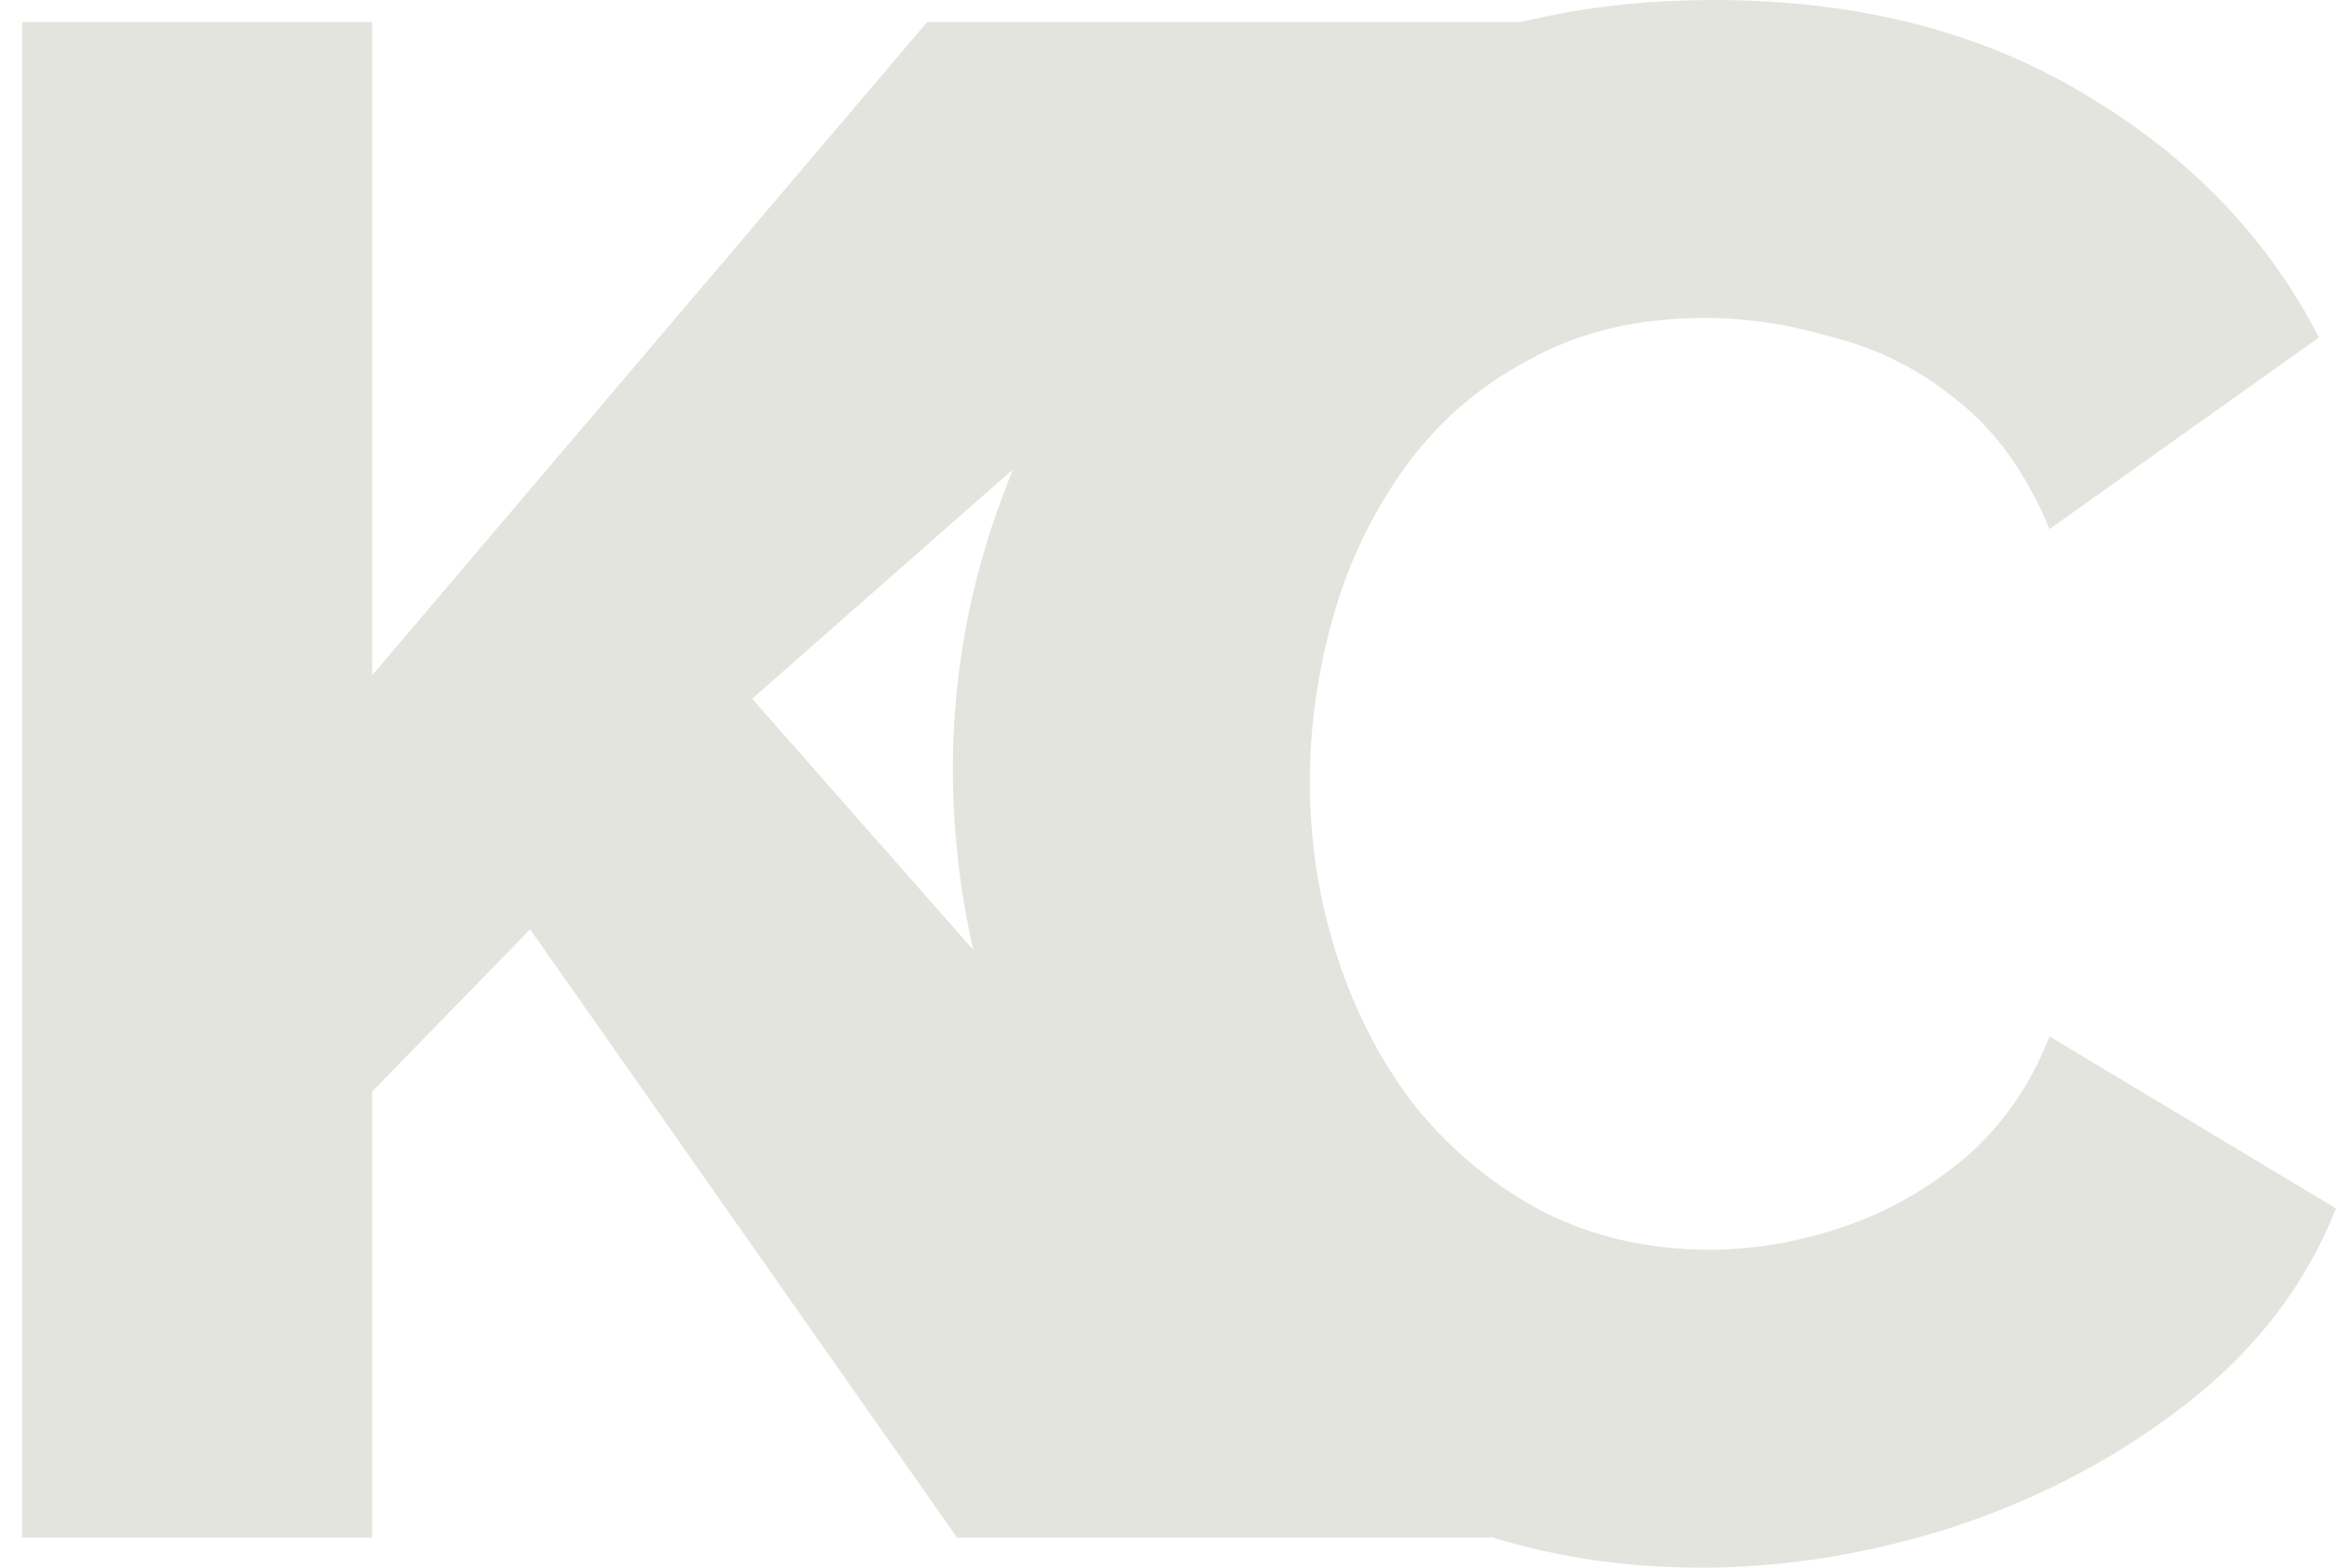
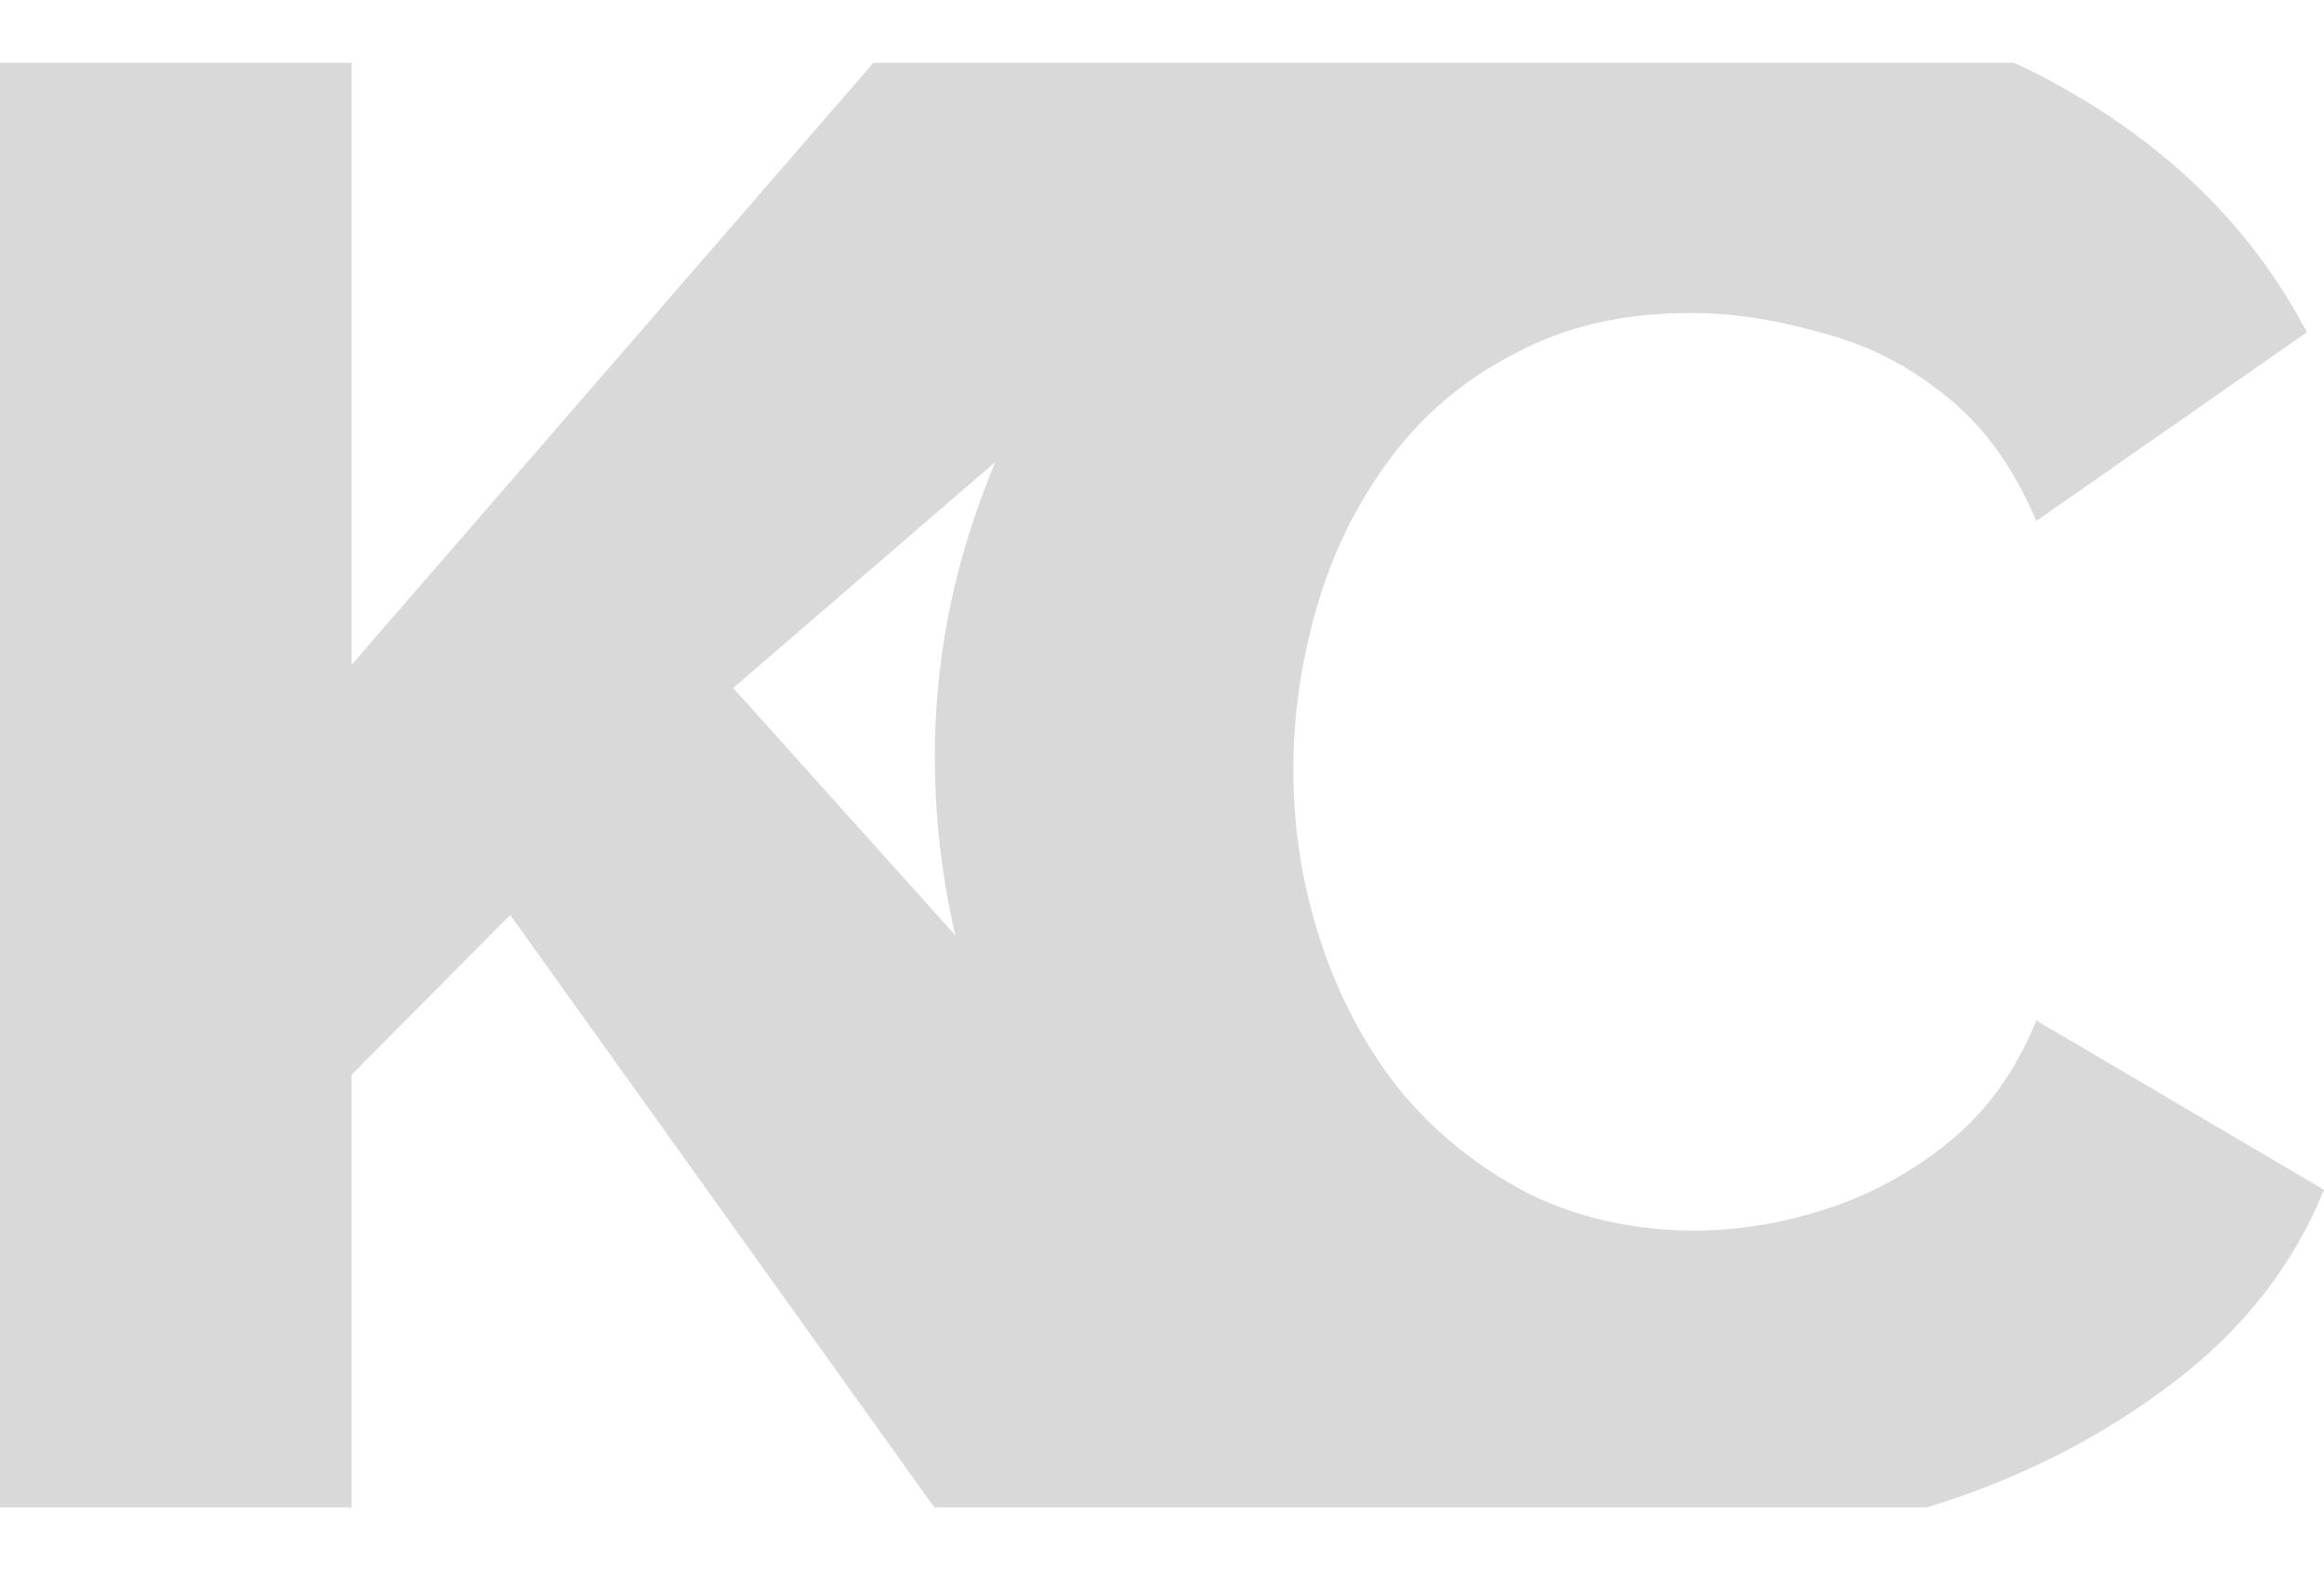
- <svg xmlns="http://www.w3.org/2000/svg" width="76" height="51" viewBox="0 0 76 51" fill="none">
-   <path d="M0.72 50.023V0.718H12.109V21.968L30.164 0.718H49.5L24.47 22.732L48.5 50.023H31.137L17.248 30.232L12.109 35.509V50.023H0.72Z" fill="#E2E4DD" />
-   <path d="M31 25.004C31 21.935 31.556 18.936 32.669 16.008C33.782 13.033 35.405 10.342 37.538 7.933C39.671 5.525 42.267 3.612 45.328 2.196C48.388 0.732 51.865 0 55.76 0C60.397 0 64.408 1.015 67.793 3.046C71.224 5.076 73.774 7.721 75.444 10.979L66.68 17.212C65.938 15.418 64.941 14.025 63.689 13.033C62.484 12.042 61.139 11.357 59.655 10.979C58.218 10.554 56.827 10.342 55.482 10.342C53.303 10.342 51.402 10.79 49.779 11.688C48.156 12.537 46.811 13.694 45.745 15.158C44.678 16.622 43.89 18.251 43.38 20.046C42.87 21.84 42.615 23.635 42.615 25.429C42.615 27.413 42.916 29.325 43.519 31.167C44.122 33.008 44.98 34.638 46.093 36.054C47.252 37.471 48.643 38.604 50.266 39.454C51.889 40.257 53.674 40.658 55.621 40.658C57.012 40.658 58.427 40.422 59.864 39.95C61.301 39.478 62.623 38.746 63.828 37.754C65.08 36.715 66.031 35.369 66.68 33.717L76 39.312C75.026 41.768 73.427 43.869 71.201 45.617C68.975 47.364 66.448 48.71 63.62 49.654C60.838 50.551 58.079 51 55.343 51C51.773 51 48.481 50.268 45.467 48.804C42.499 47.293 39.926 45.31 37.746 42.854C35.614 40.351 33.944 37.565 32.739 34.496C31.58 31.379 31 28.215 31 25.004Z" fill="#E2E4DD" />
+ <svg xmlns="http://www.w3.org/2000/svg" width="37" height="25" viewBox="0 0 37 25" fill="none">
+   <mask id="mask0_519_700" style="mask-type:alpha" maskUnits="userSpaceOnUse" x="0" y="0" width="37" height="25">
+     <path d="M0 24.104V0.346H5.598V10.585L14.472 0.346H23.975L11.673 10.954L23.484 24.104H14.95L8.123 14.567L5.598 17.111V24.104H0Z" fill="#E2E4DD" />
+     <path d="M14.883 12.049C14.883 10.569 15.156 9.125 15.703 7.714C16.25 6.28 17.048 4.983 18.096 3.823C19.144 2.662 20.421 1.741 21.925 1.058C23.429 0.353 25.138 0 27.052 0C29.331 0 31.303 0.489 32.966 1.468C34.653 2.446 35.906 3.72 36.727 5.29L32.419 8.294C32.055 7.429 31.565 6.758 30.949 6.28C30.357 5.802 29.696 5.472 28.967 5.29C28.26 5.086 27.576 4.983 26.916 4.983C25.844 4.983 24.91 5.199 24.112 5.632C23.315 6.041 22.654 6.599 22.13 7.304C21.605 8.01 21.218 8.795 20.967 9.659C20.717 10.524 20.591 11.389 20.591 12.253C20.591 13.209 20.739 14.131 21.036 15.018C21.332 15.905 21.754 16.691 22.301 17.373C22.87 18.056 23.554 18.602 24.352 19.011C25.149 19.398 26.027 19.592 26.984 19.592C27.668 19.592 28.363 19.478 29.069 19.25C29.776 19.023 30.425 18.67 31.018 18.192C31.633 17.692 32.1 17.043 32.419 16.247L37 18.943C36.521 20.126 35.735 21.139 34.641 21.981C33.547 22.823 32.305 23.471 30.915 23.926C29.548 24.359 28.192 24.575 26.847 24.575C25.092 24.575 23.474 24.222 21.993 23.517C20.534 22.789 19.27 21.833 18.198 20.65C17.15 19.444 16.33 18.101 15.737 16.622C15.167 15.12 14.883 13.596 14.883 12.049Z" fill="#E2E4DD" />
+   </mask>
+   <g mask="url(#mask0_519_700)">
+     <path d="M0 1H37V24H0V1Z" fill="#D9D9D9" />
+   </g>
</svg>
